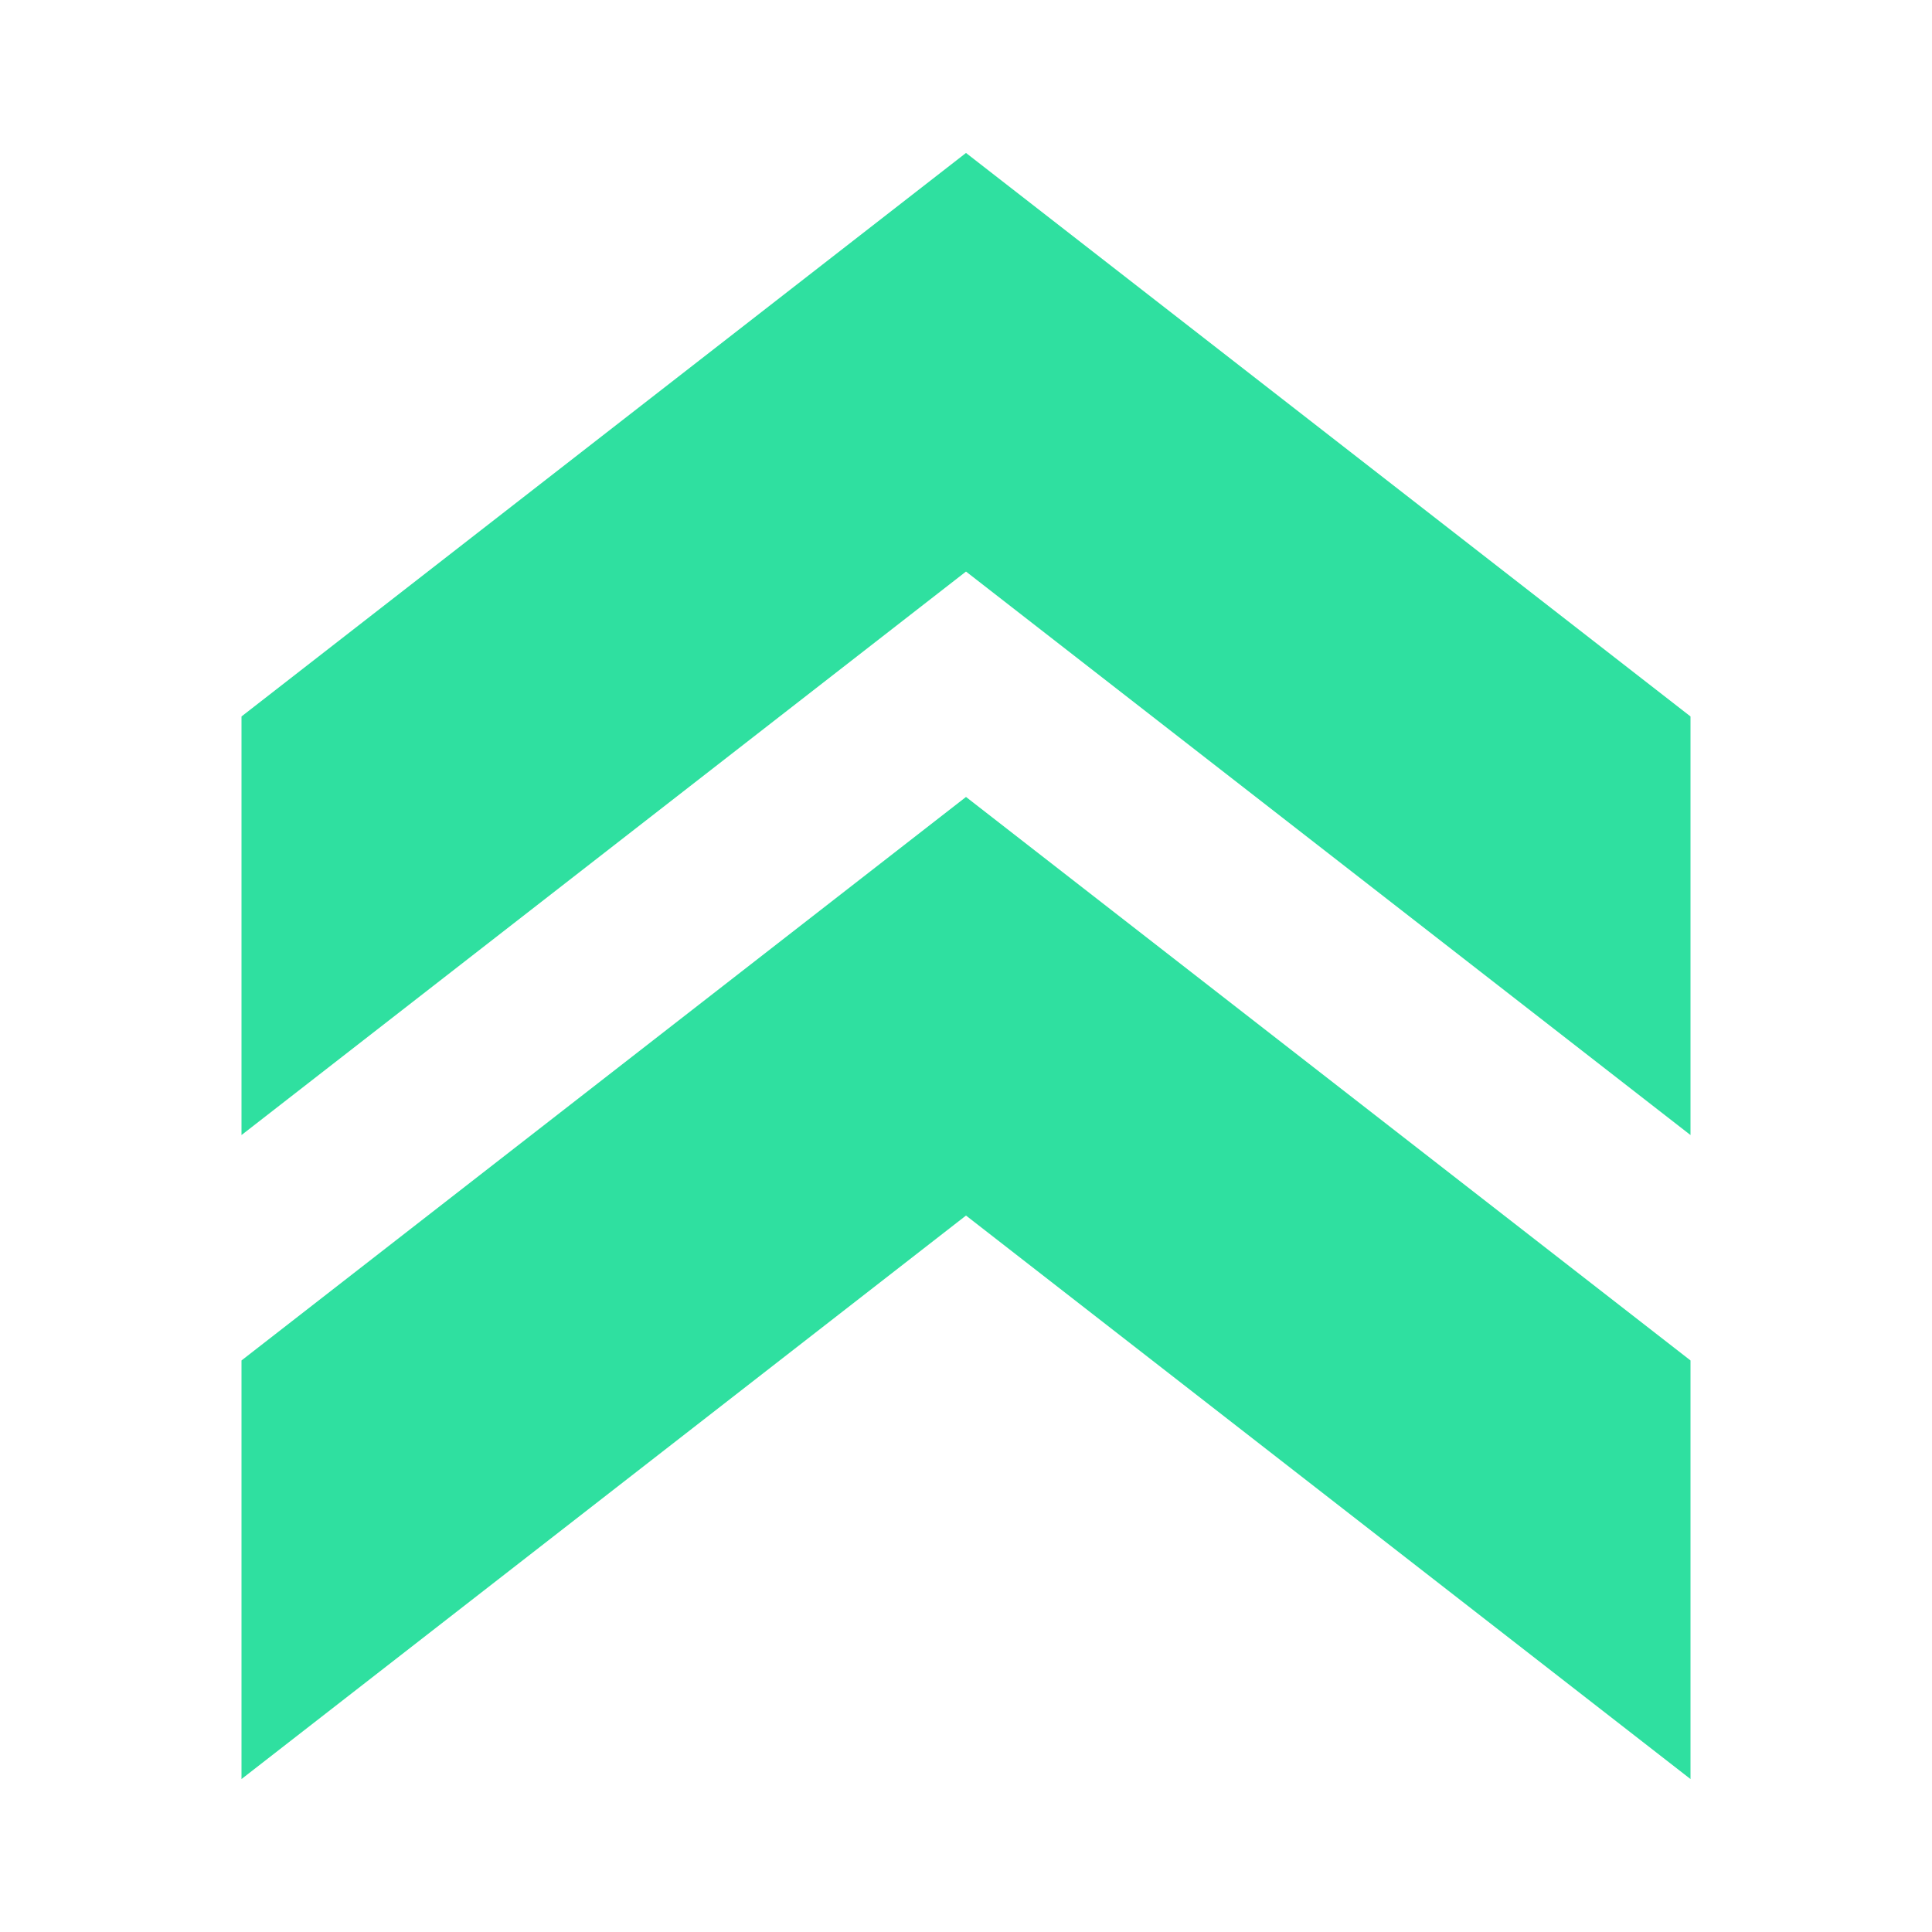
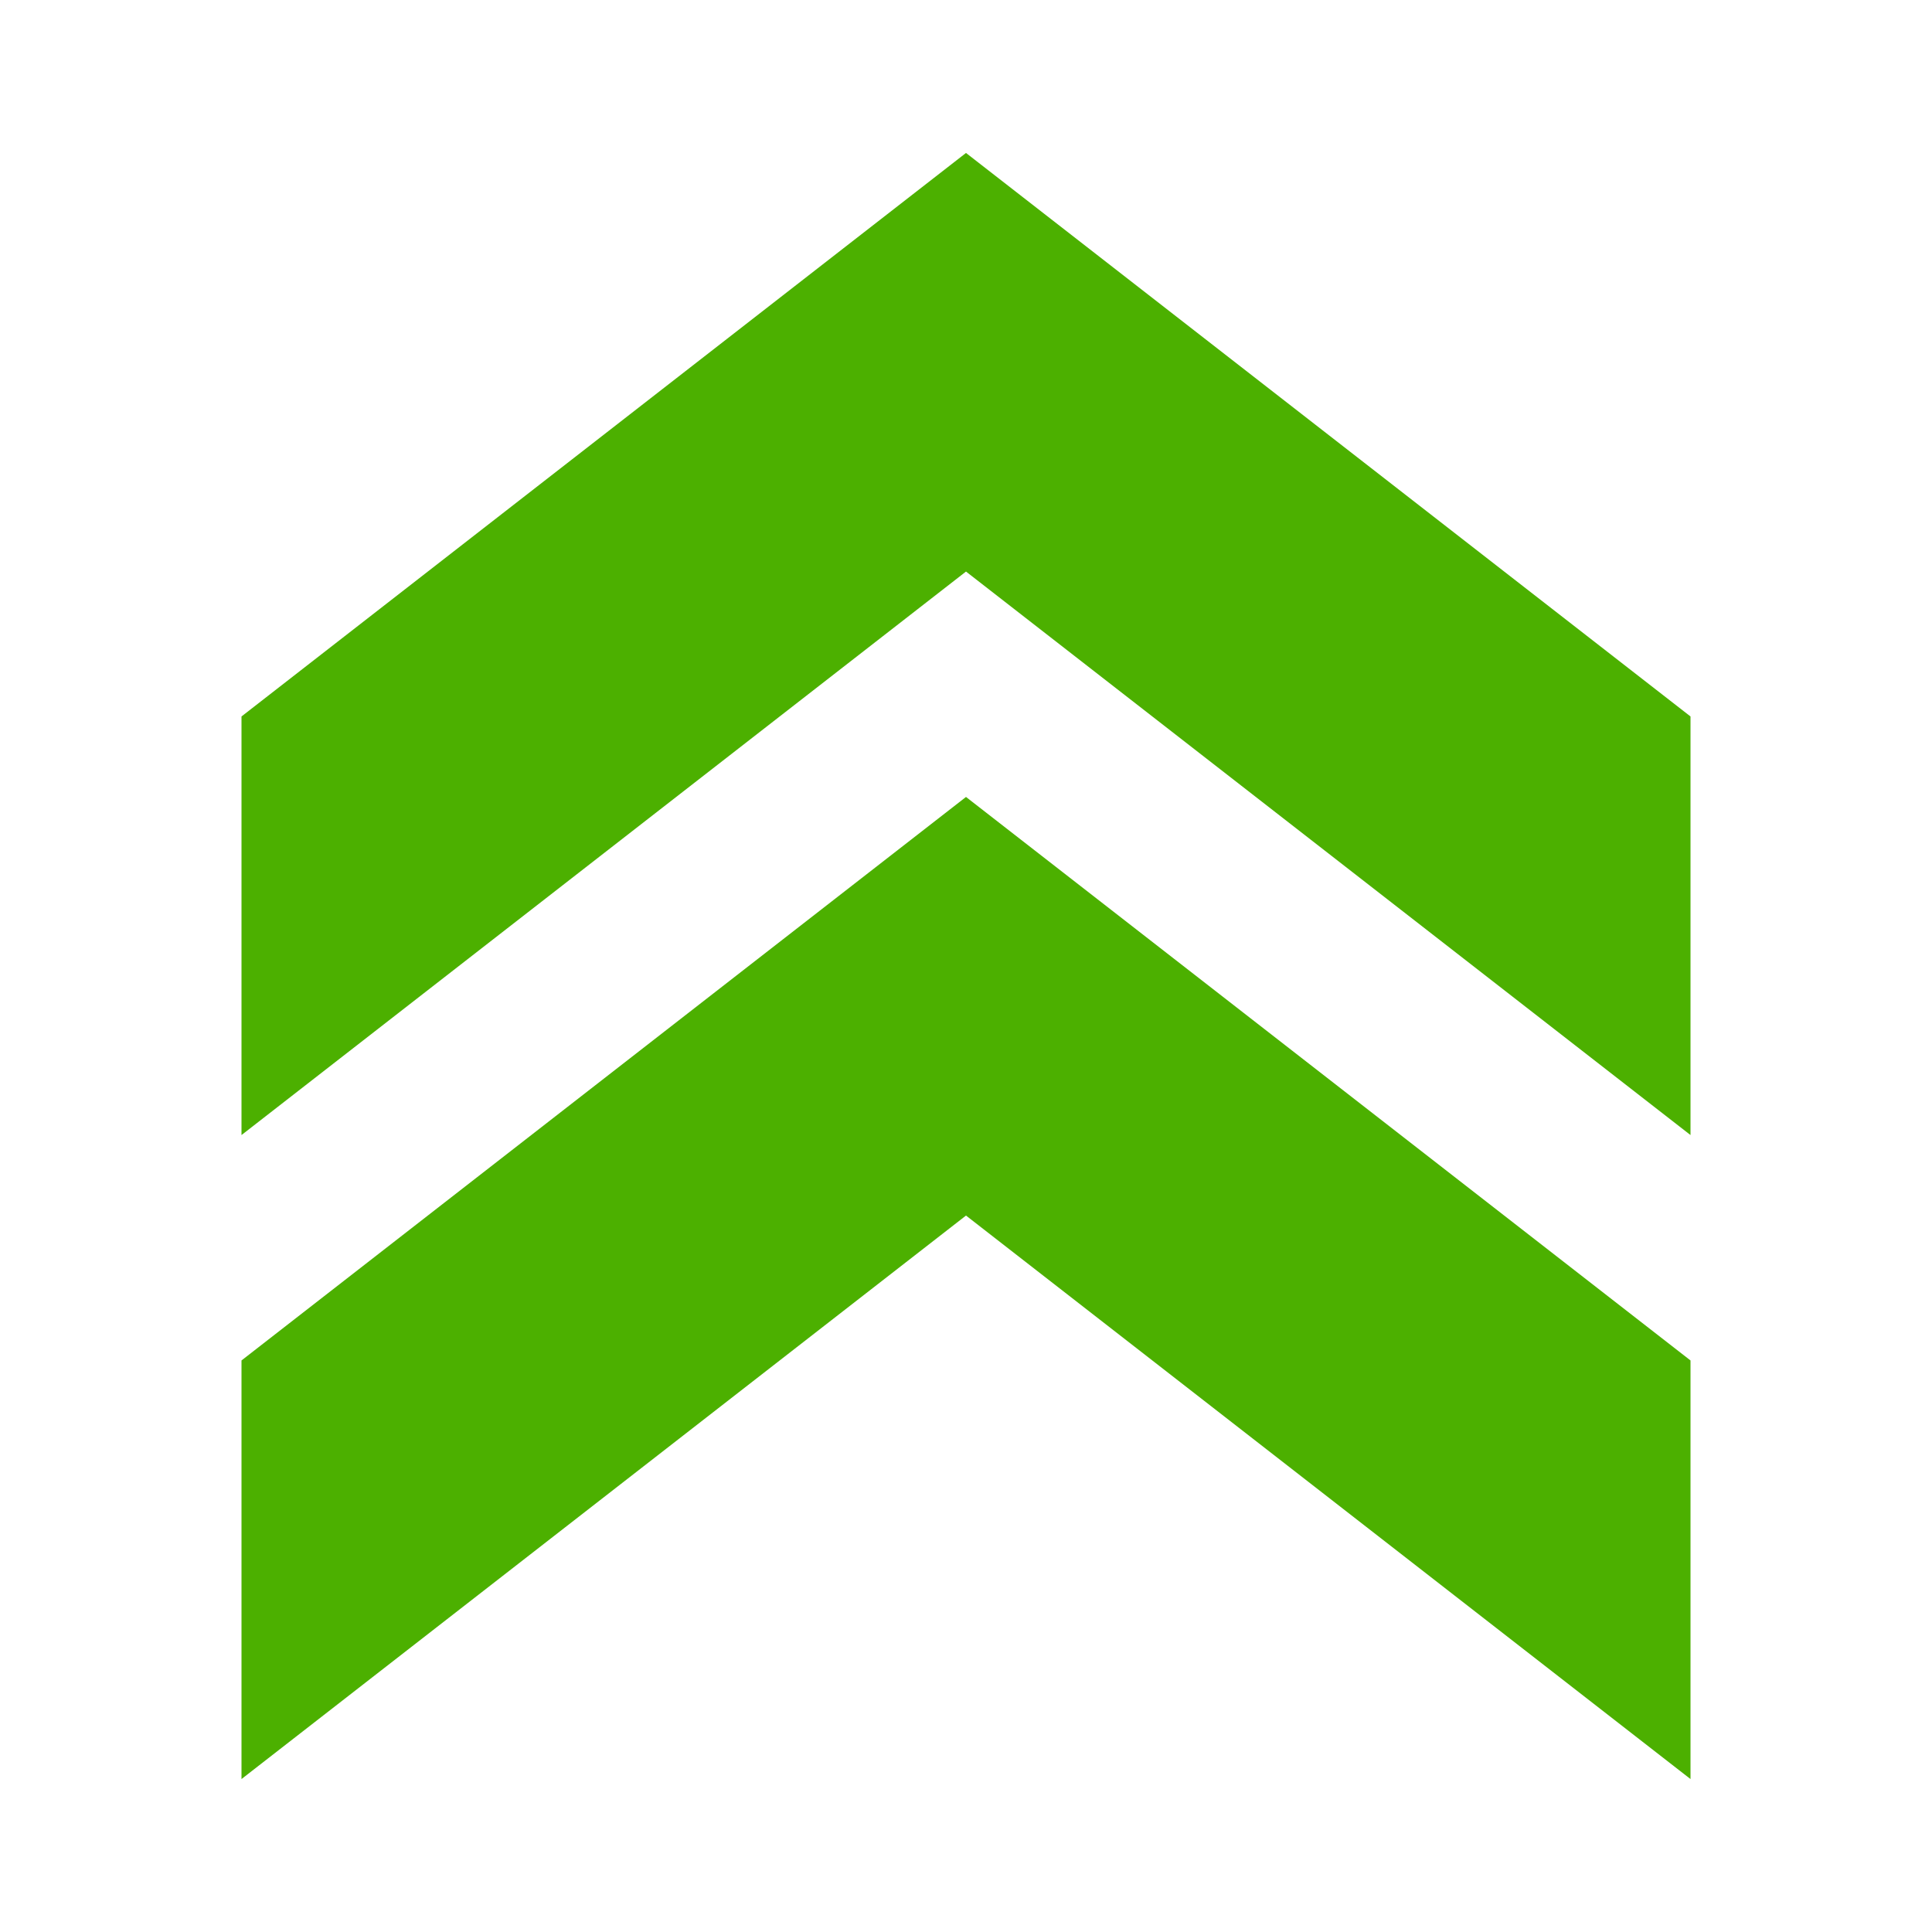
<svg xmlns="http://www.w3.org/2000/svg" viewBox="0 0 24 24">
-   <path d="M3 8.9L12 1.9L21 8.9L21 14.1L12 7.1L3 14.1z" fill="#2fe0a0" />
-   <path d="M3 16.9L12 9.9L21 16.9L21 22.1L12 15.1L3 22.1z" fill="#2fe0a0" />
+   <path d="M3 8.9L12 1.9L21 8.9L21 14.1L12 7.1L3 14.1z" fill="#4cb000" />
+   <path d="M3 16.9L12 9.9L21 16.9L21 22.1L12 15.1L3 22.1z" fill="#4cb000" />
</svg>
